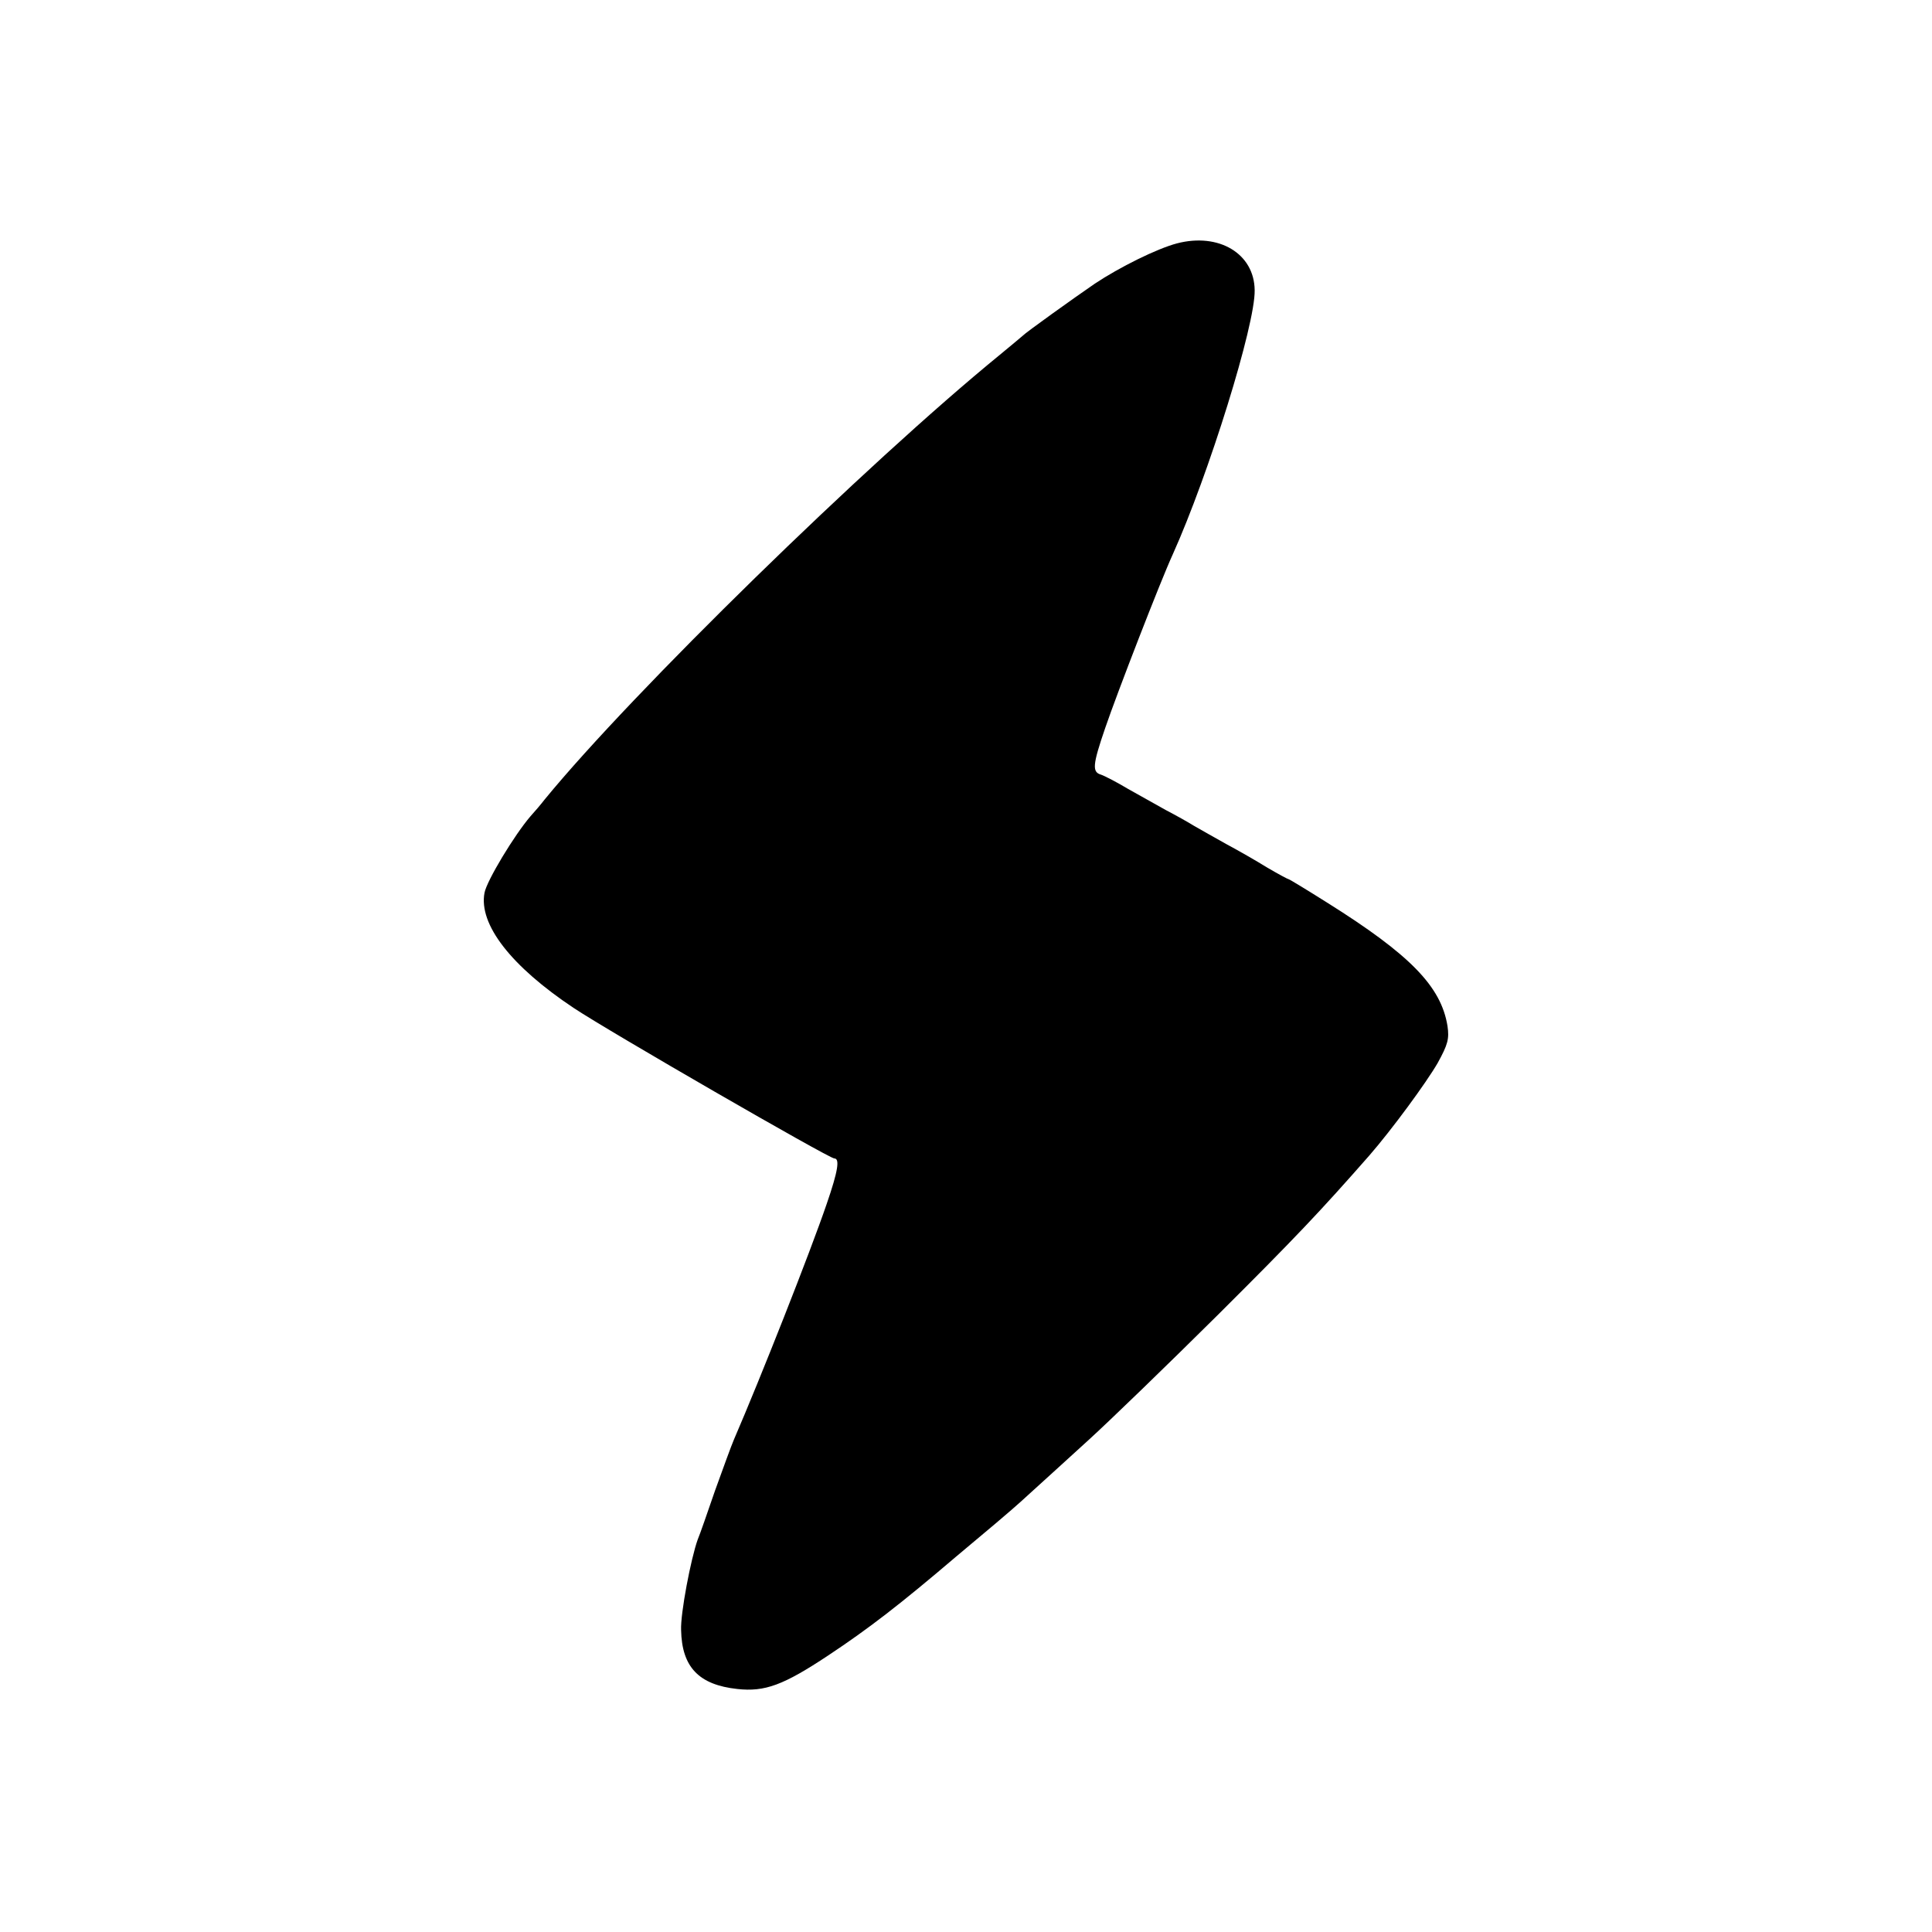
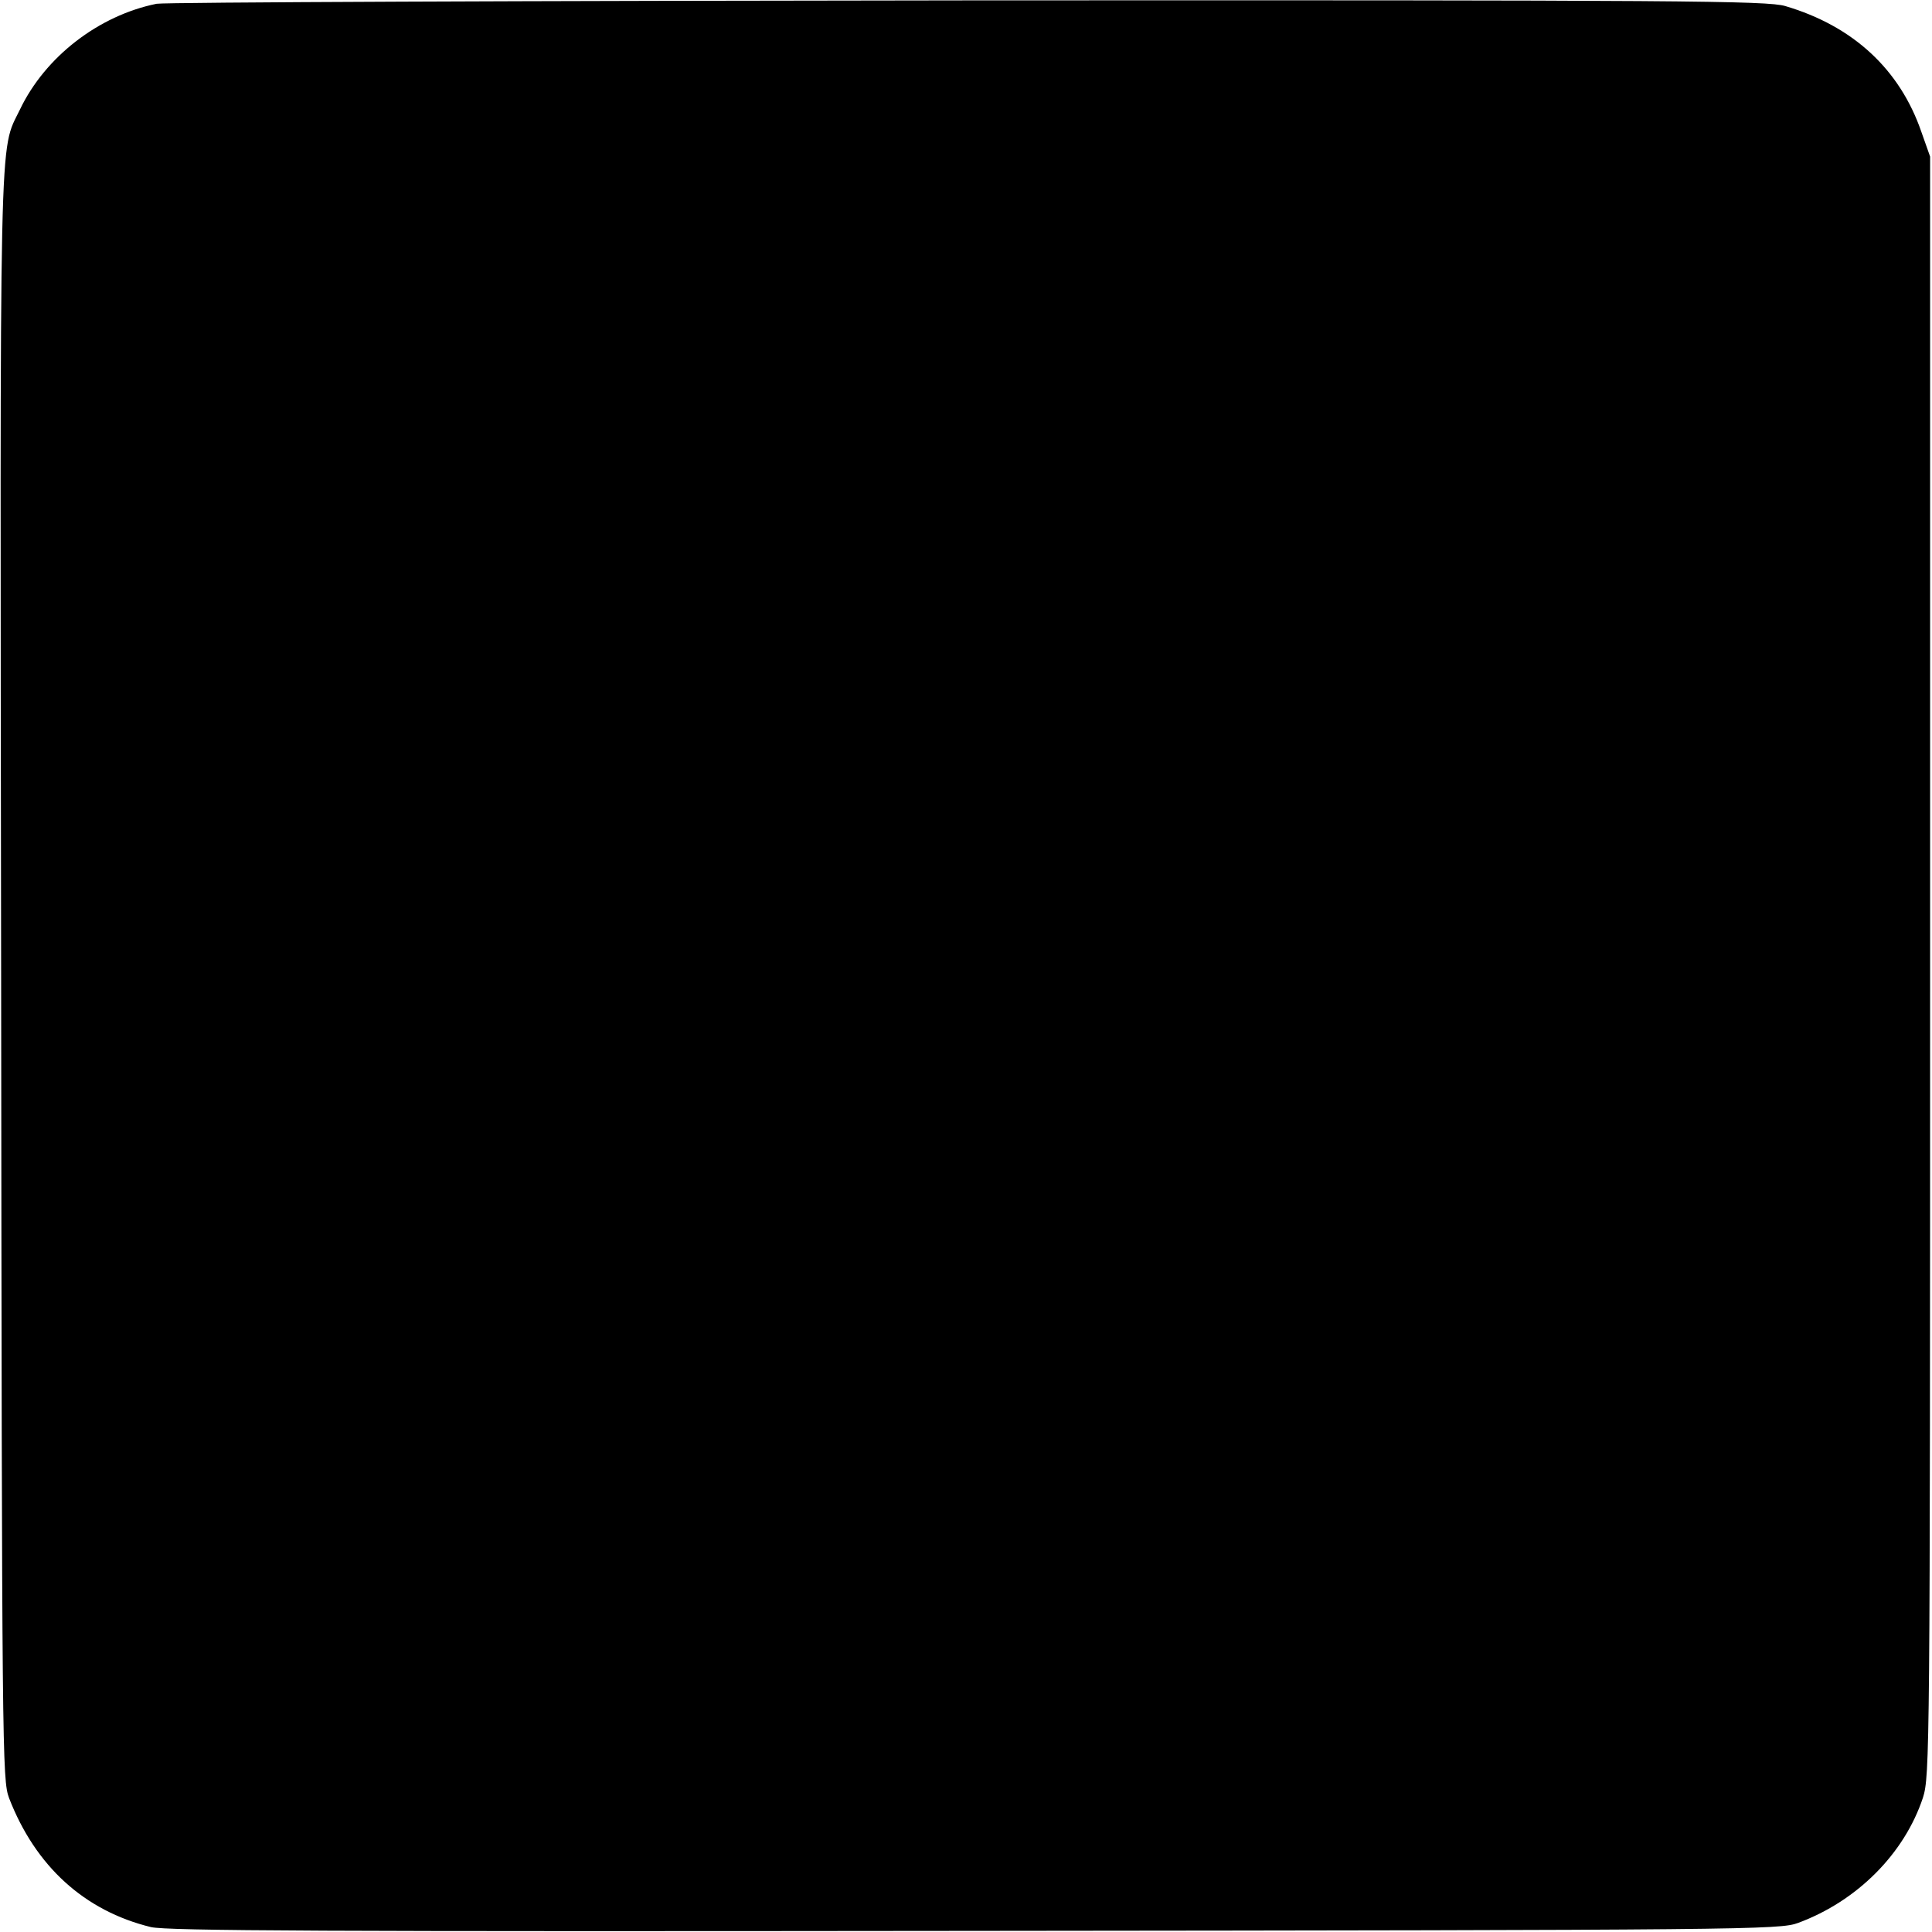
<svg xmlns="http://www.w3.org/2000/svg" version="1.0" width="512pt" height="512pt" viewBox="0 0 512 512" preserveAspectRatio="xMidYMid meet">
  <g transform="translate(0,512) scale(0.1,-0.1)" fill="#000000" stroke="none">
-     <path d="M3119 4475 c-53 -14 -152 -63 -218 -107 -54 -37 -184 -130 -191 -138 -3 -3 -30 -25 -60 -50 -355 -290 -974 -895 -1206 -1178 -10 -13 -27 -33 -38 -45 -43 -50 -116 -171 -122 -203 -16 -84 71 -195 236 -305 93 -62 677 -399 691 -399 15 0 10 -33 -20 -120 -44 -129 -176 -463 -246 -625 -7 -16 -29 -77 -50 -135 -20 -58 -40 -116 -46 -130 -18 -50 -46 -196 -44 -240 2 -98 47 -145 149 -156 73 -8 122 10 241 89 107 71 190 135 339 262 39 33 87 73 106 89 19 16 60 51 90 79 30 27 100 91 155 141 55 50 208 198 340 329 208 207 275 278 404 425 60 69 151 193 181 245 27 49 31 64 26 98 -17 105 -99 189 -319 327 -54 34 -100 62 -102 62 -2 0 -28 14 -57 31 -29 18 -78 46 -108 62 -30 17 -68 38 -85 48 -16 10 -50 29 -75 42 -25 14 -70 39 -100 56 -30 18 -63 35 -72 38 -24 7 -23 25 11 124 31 91 146 388 179 460 95 211 219 609 217 700 -1 97 -95 153 -206 124z" />
+     <path d="M415 5110 c-153 -31 -295 -140 -362 -280 -56 -116 -53 5 -50 -2295 2 -2073 3 -2131 21 -2180 70 -181 200 -299 376 -342 45 -10 453 -12 2185 -10 2046 2 2132 3 2180 21 157 58 282 184 331 332 18 57 19 115 19 2204 l0 2145 -23 65 c-57 166 -181 281 -361 334 -48 14 -264 16 -2165 15 -1161 -1 -2129 -5 -2151 -9z" />
  </g>
</svg>
